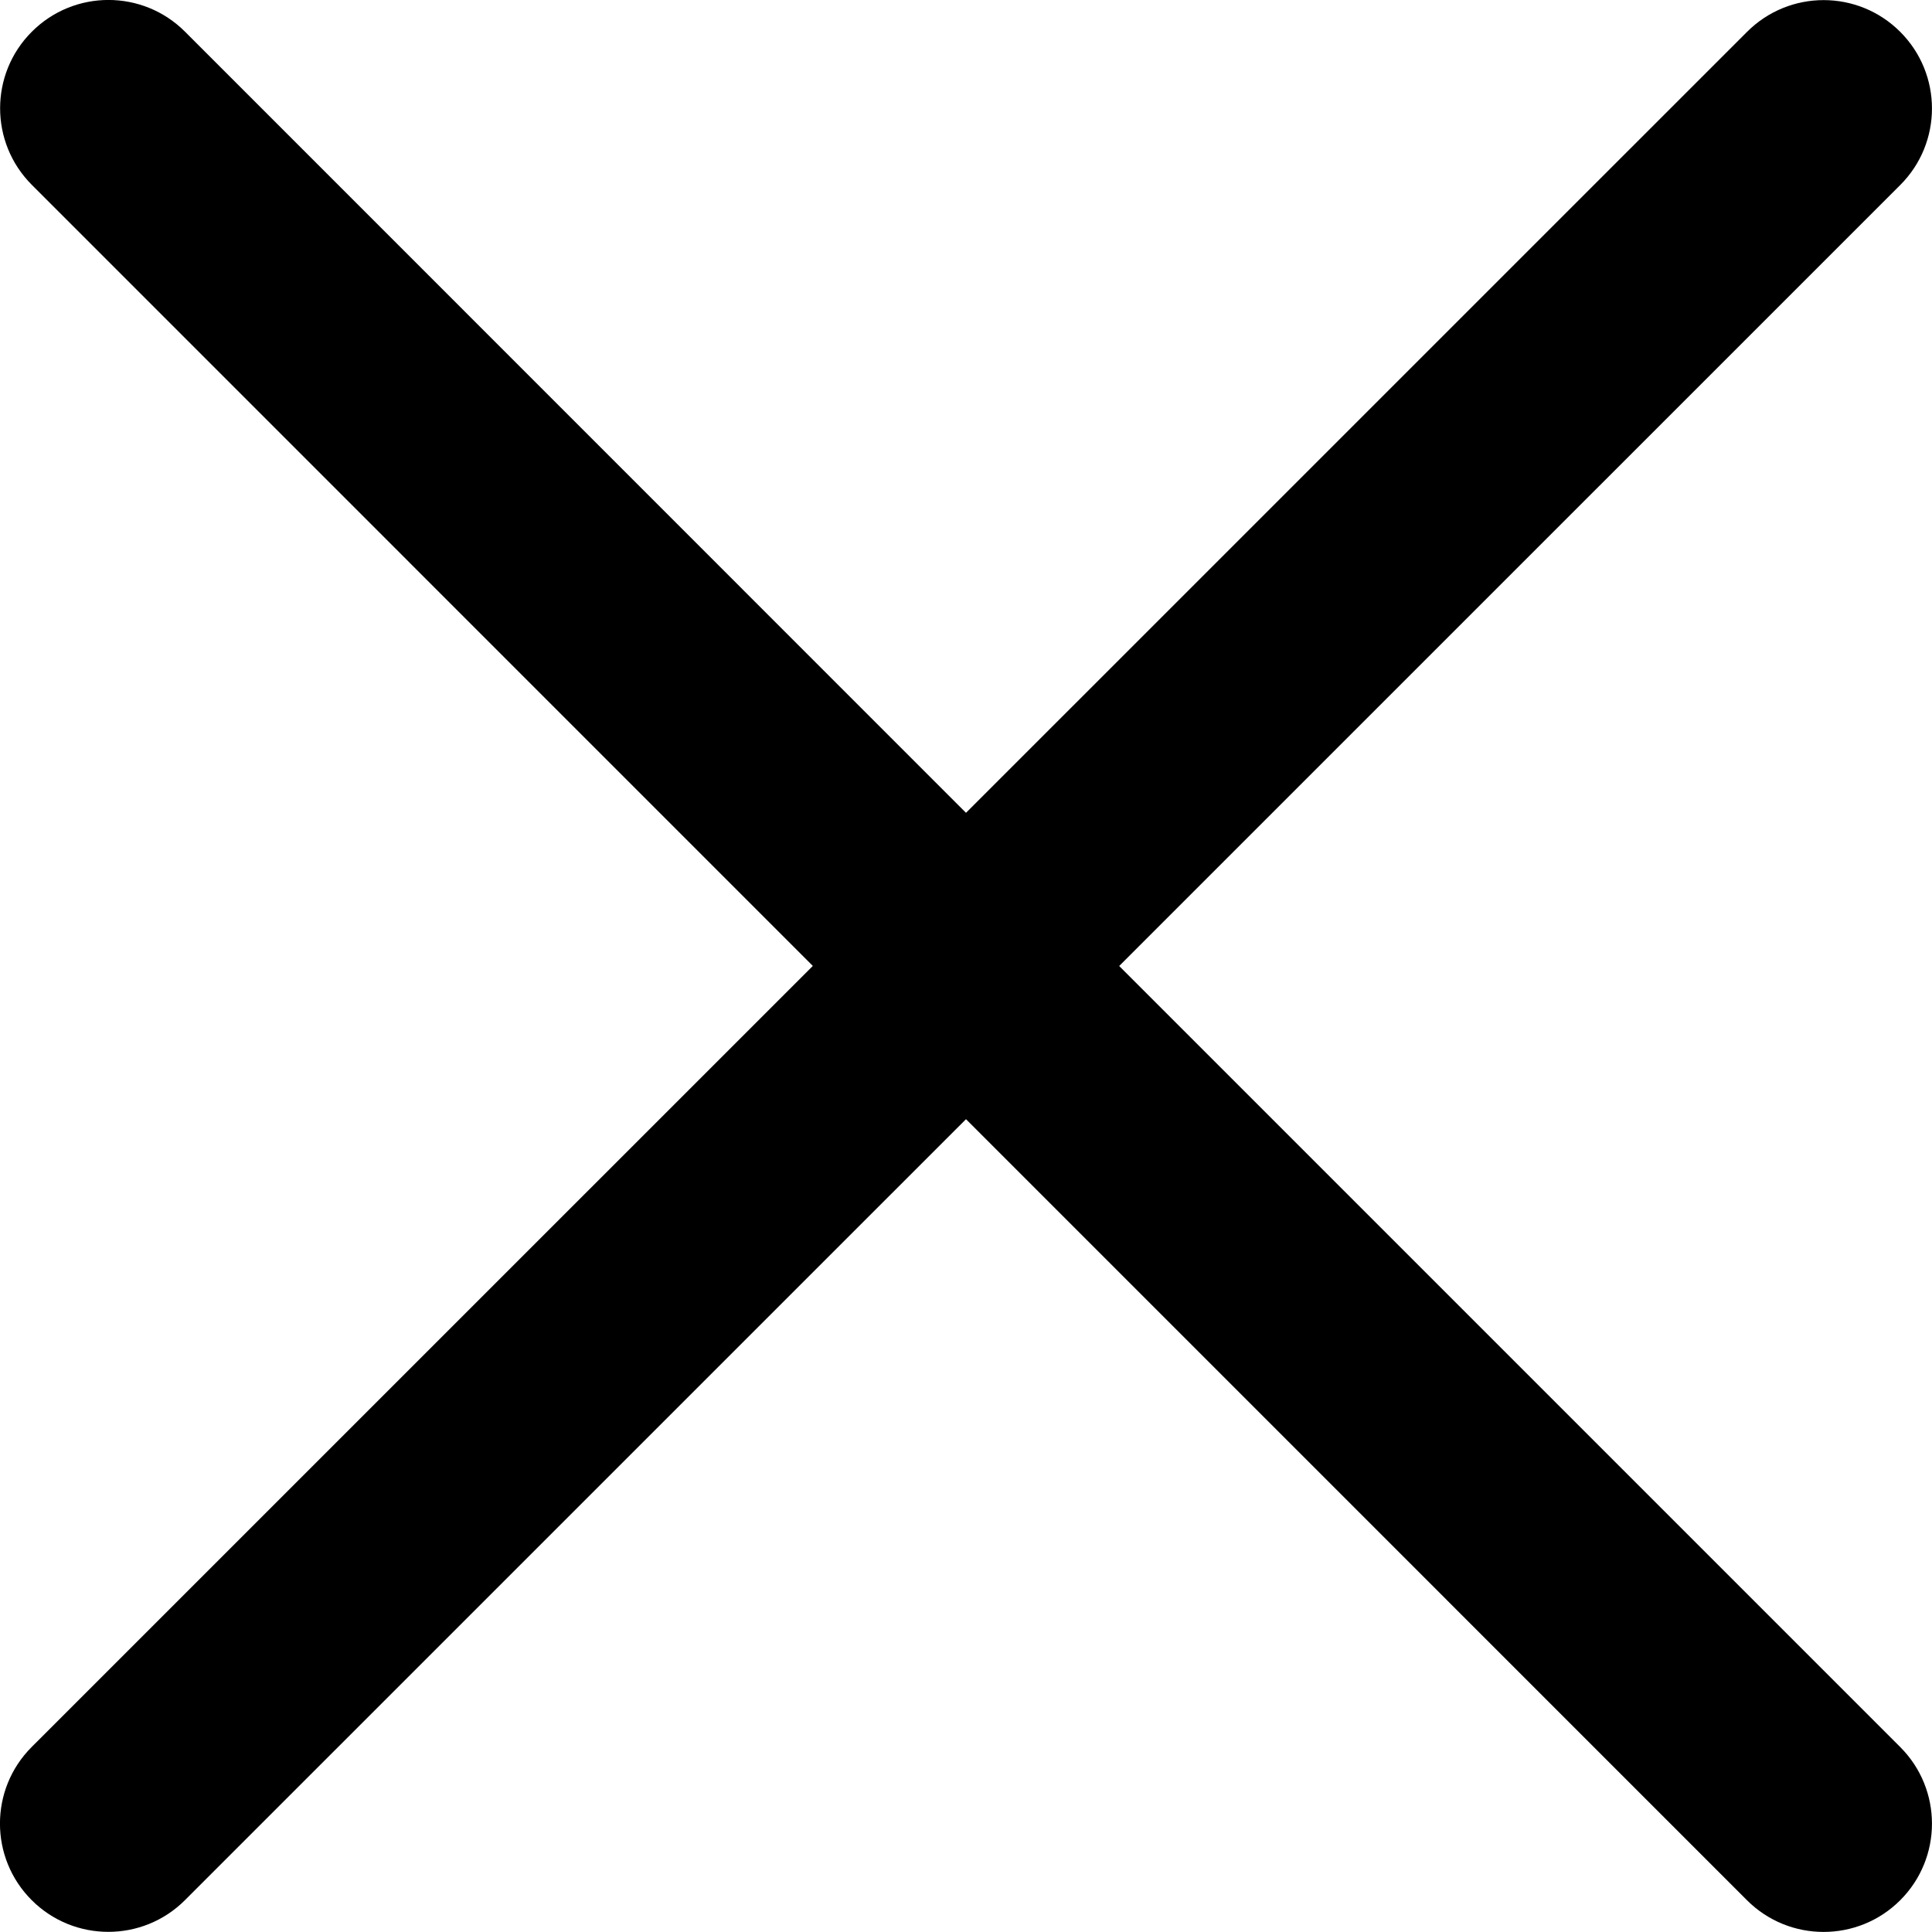
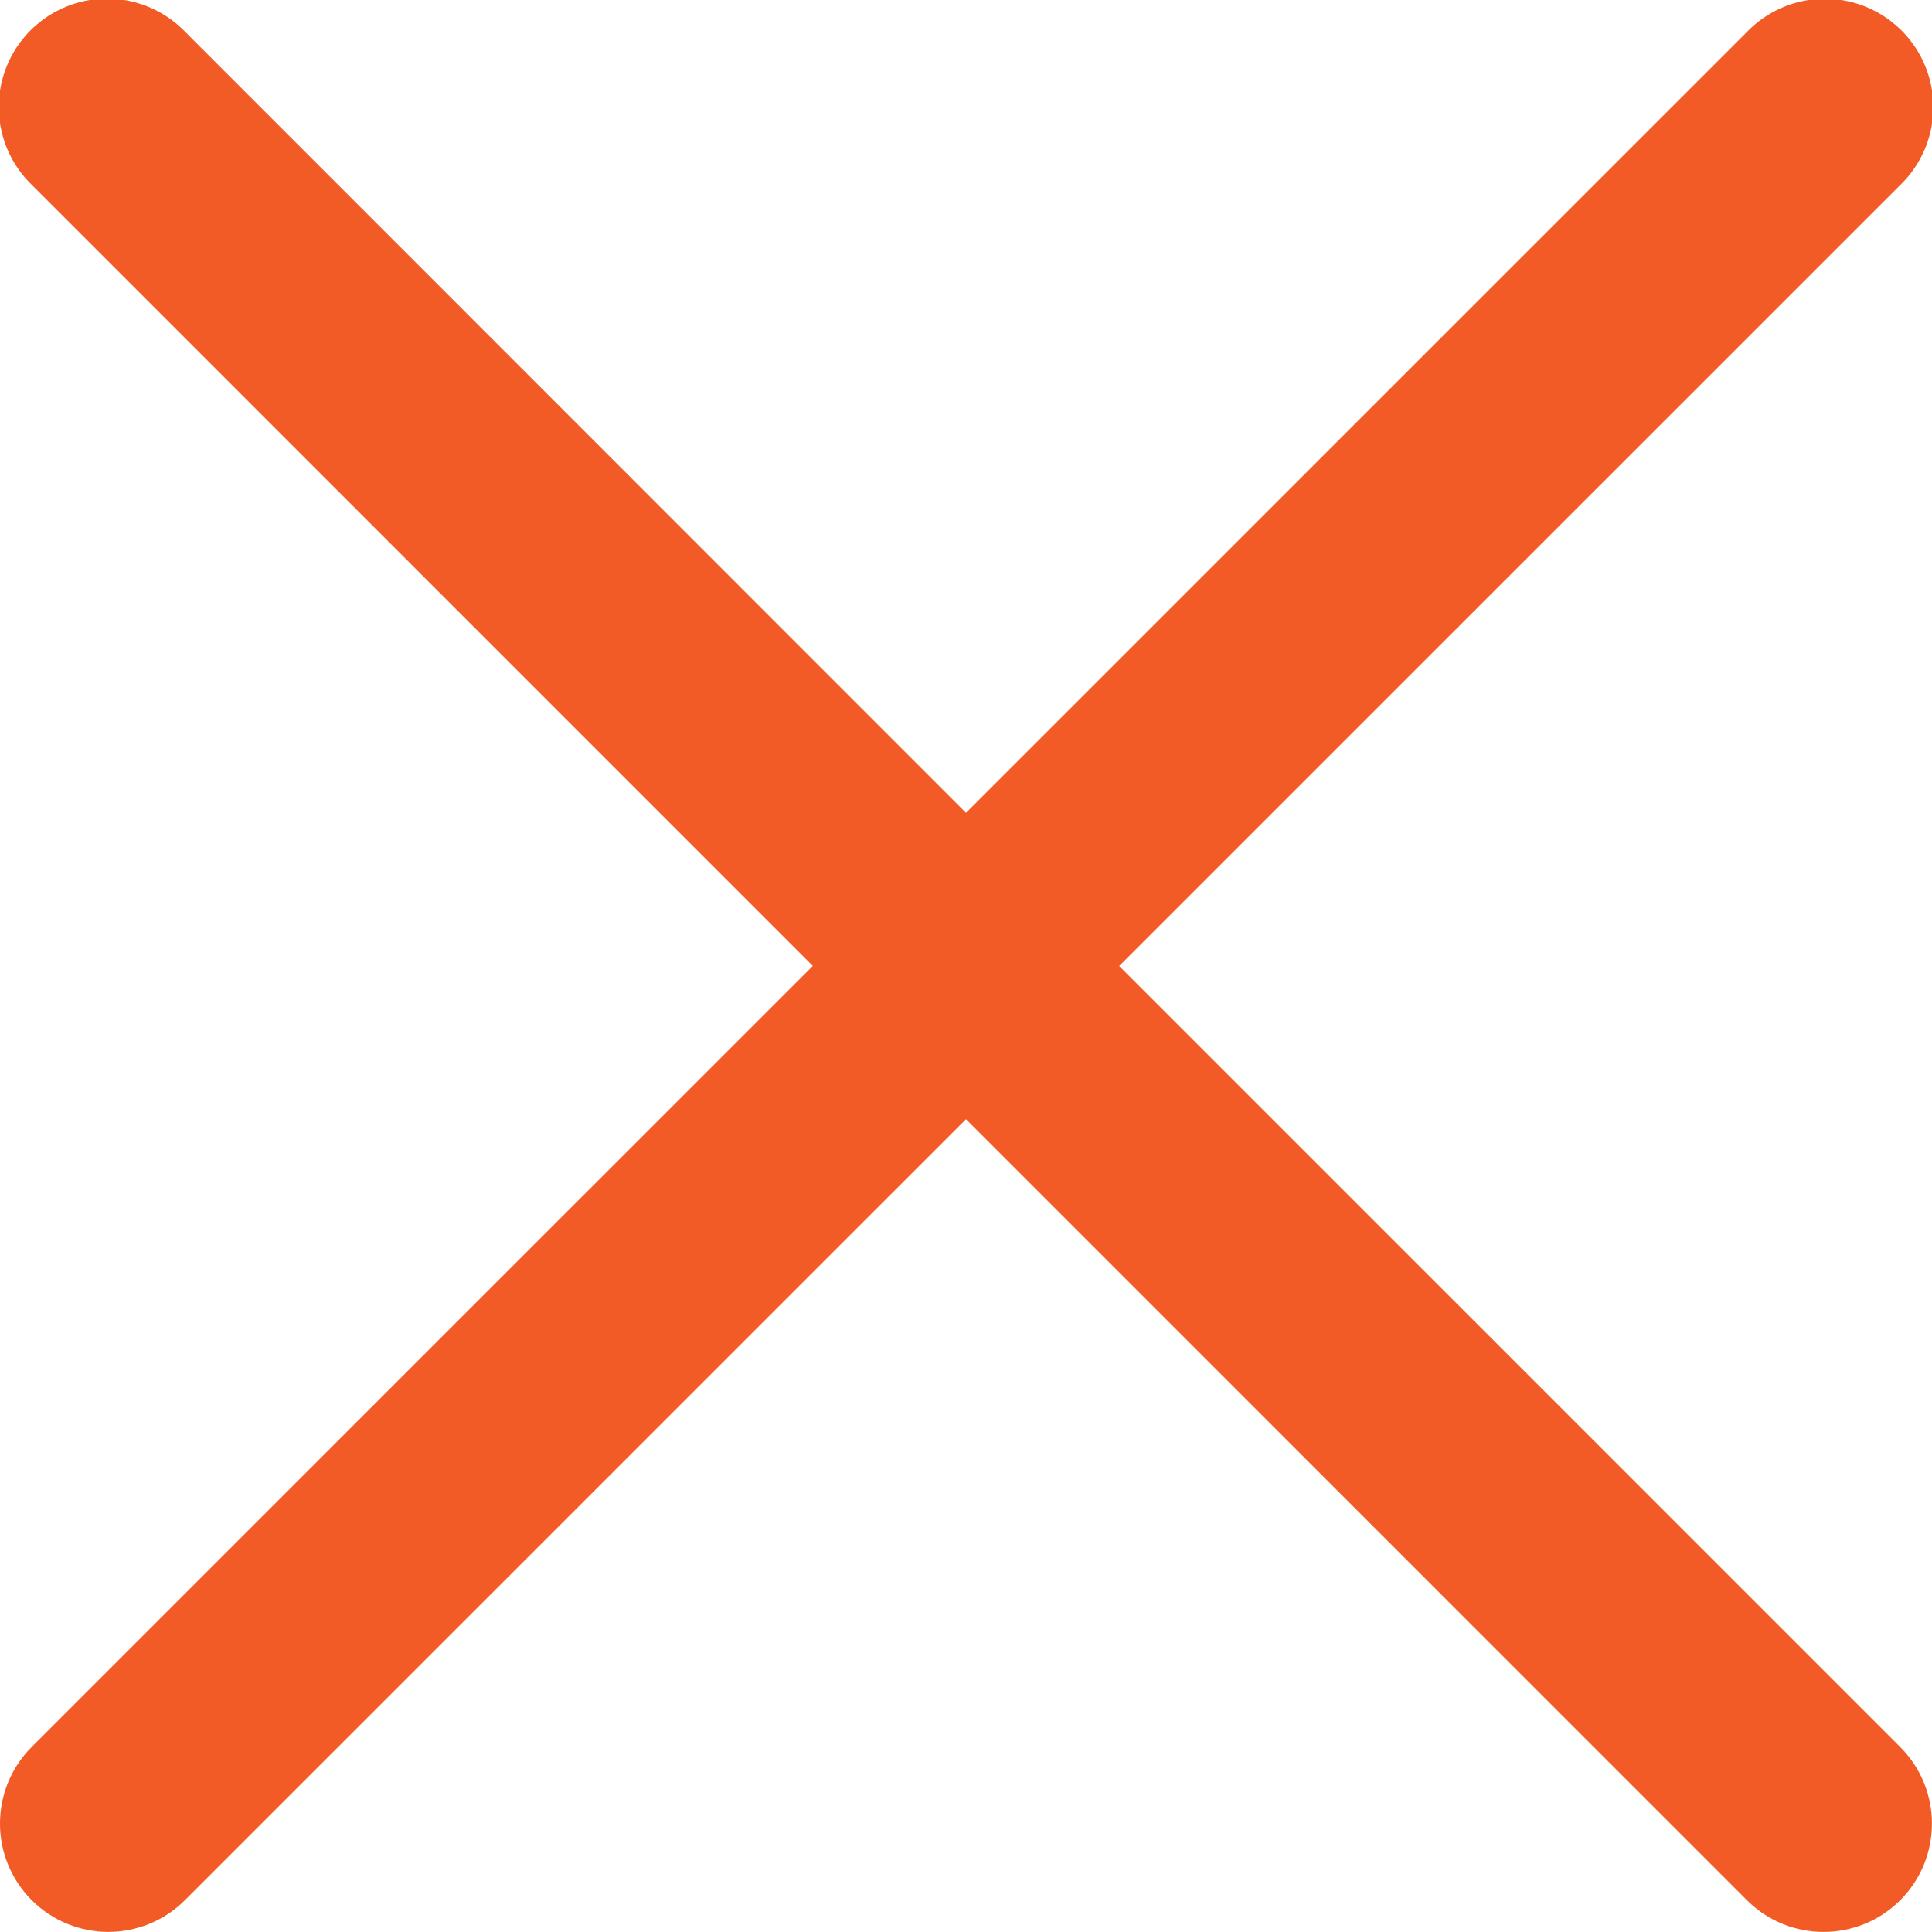
- <svg xmlns="http://www.w3.org/2000/svg" version="1.0" id="Layer_1" x="0px" y="0px" width="26.752px" height="26.752px" viewBox="0 0 26.752 26.752" enable-background="new 0 0 26.752 26.752" xml:space="preserve">
-   <path d="M15.497,13.376L26.312,2.562c0.586-0.585,0.586-1.535,0-2.121s-1.535-0.586-2.121,0L13.376,11.255L2.562,0.439 c-0.586-0.586-1.535-0.586-2.121,0c-0.586,0.585-0.586,1.535,0,2.121l10.814,10.815L0.439,24.19c-0.586,0.586-0.586,1.535,0,2.121 c0.293,0.293,0.677,0.439,1.061,0.439s0.768-0.146,1.061-0.439l10.815-10.814L24.19,26.312c0.293,0.293,0.677,0.439,1.061,0.439 s0.768-0.146,1.061-0.439c0.586-0.586,0.586-1.535,0-2.121L15.497,13.376z" />
+ <svg xmlns="http://www.w3.org/2000/svg" fill="#f25b26" version="1" width="26.752" height="26.752">
+   <path d="M15.497 13.376L26.312 2.562A1.5 1.5 0 1 0 24.191.441L13.376 11.255 2.562.439A1.5 1.5 0 1 0 .441 2.56l10.814 10.815L.439 24.19a1.5 1.5 0 1 0 2.122 2.121l10.815-10.814L24.19 26.312c.293.293.677.439 1.061.439s.768-.146 1.061-.439a1.5 1.5 0 0 0 0-2.121L15.497 13.376z" />
</svg>
